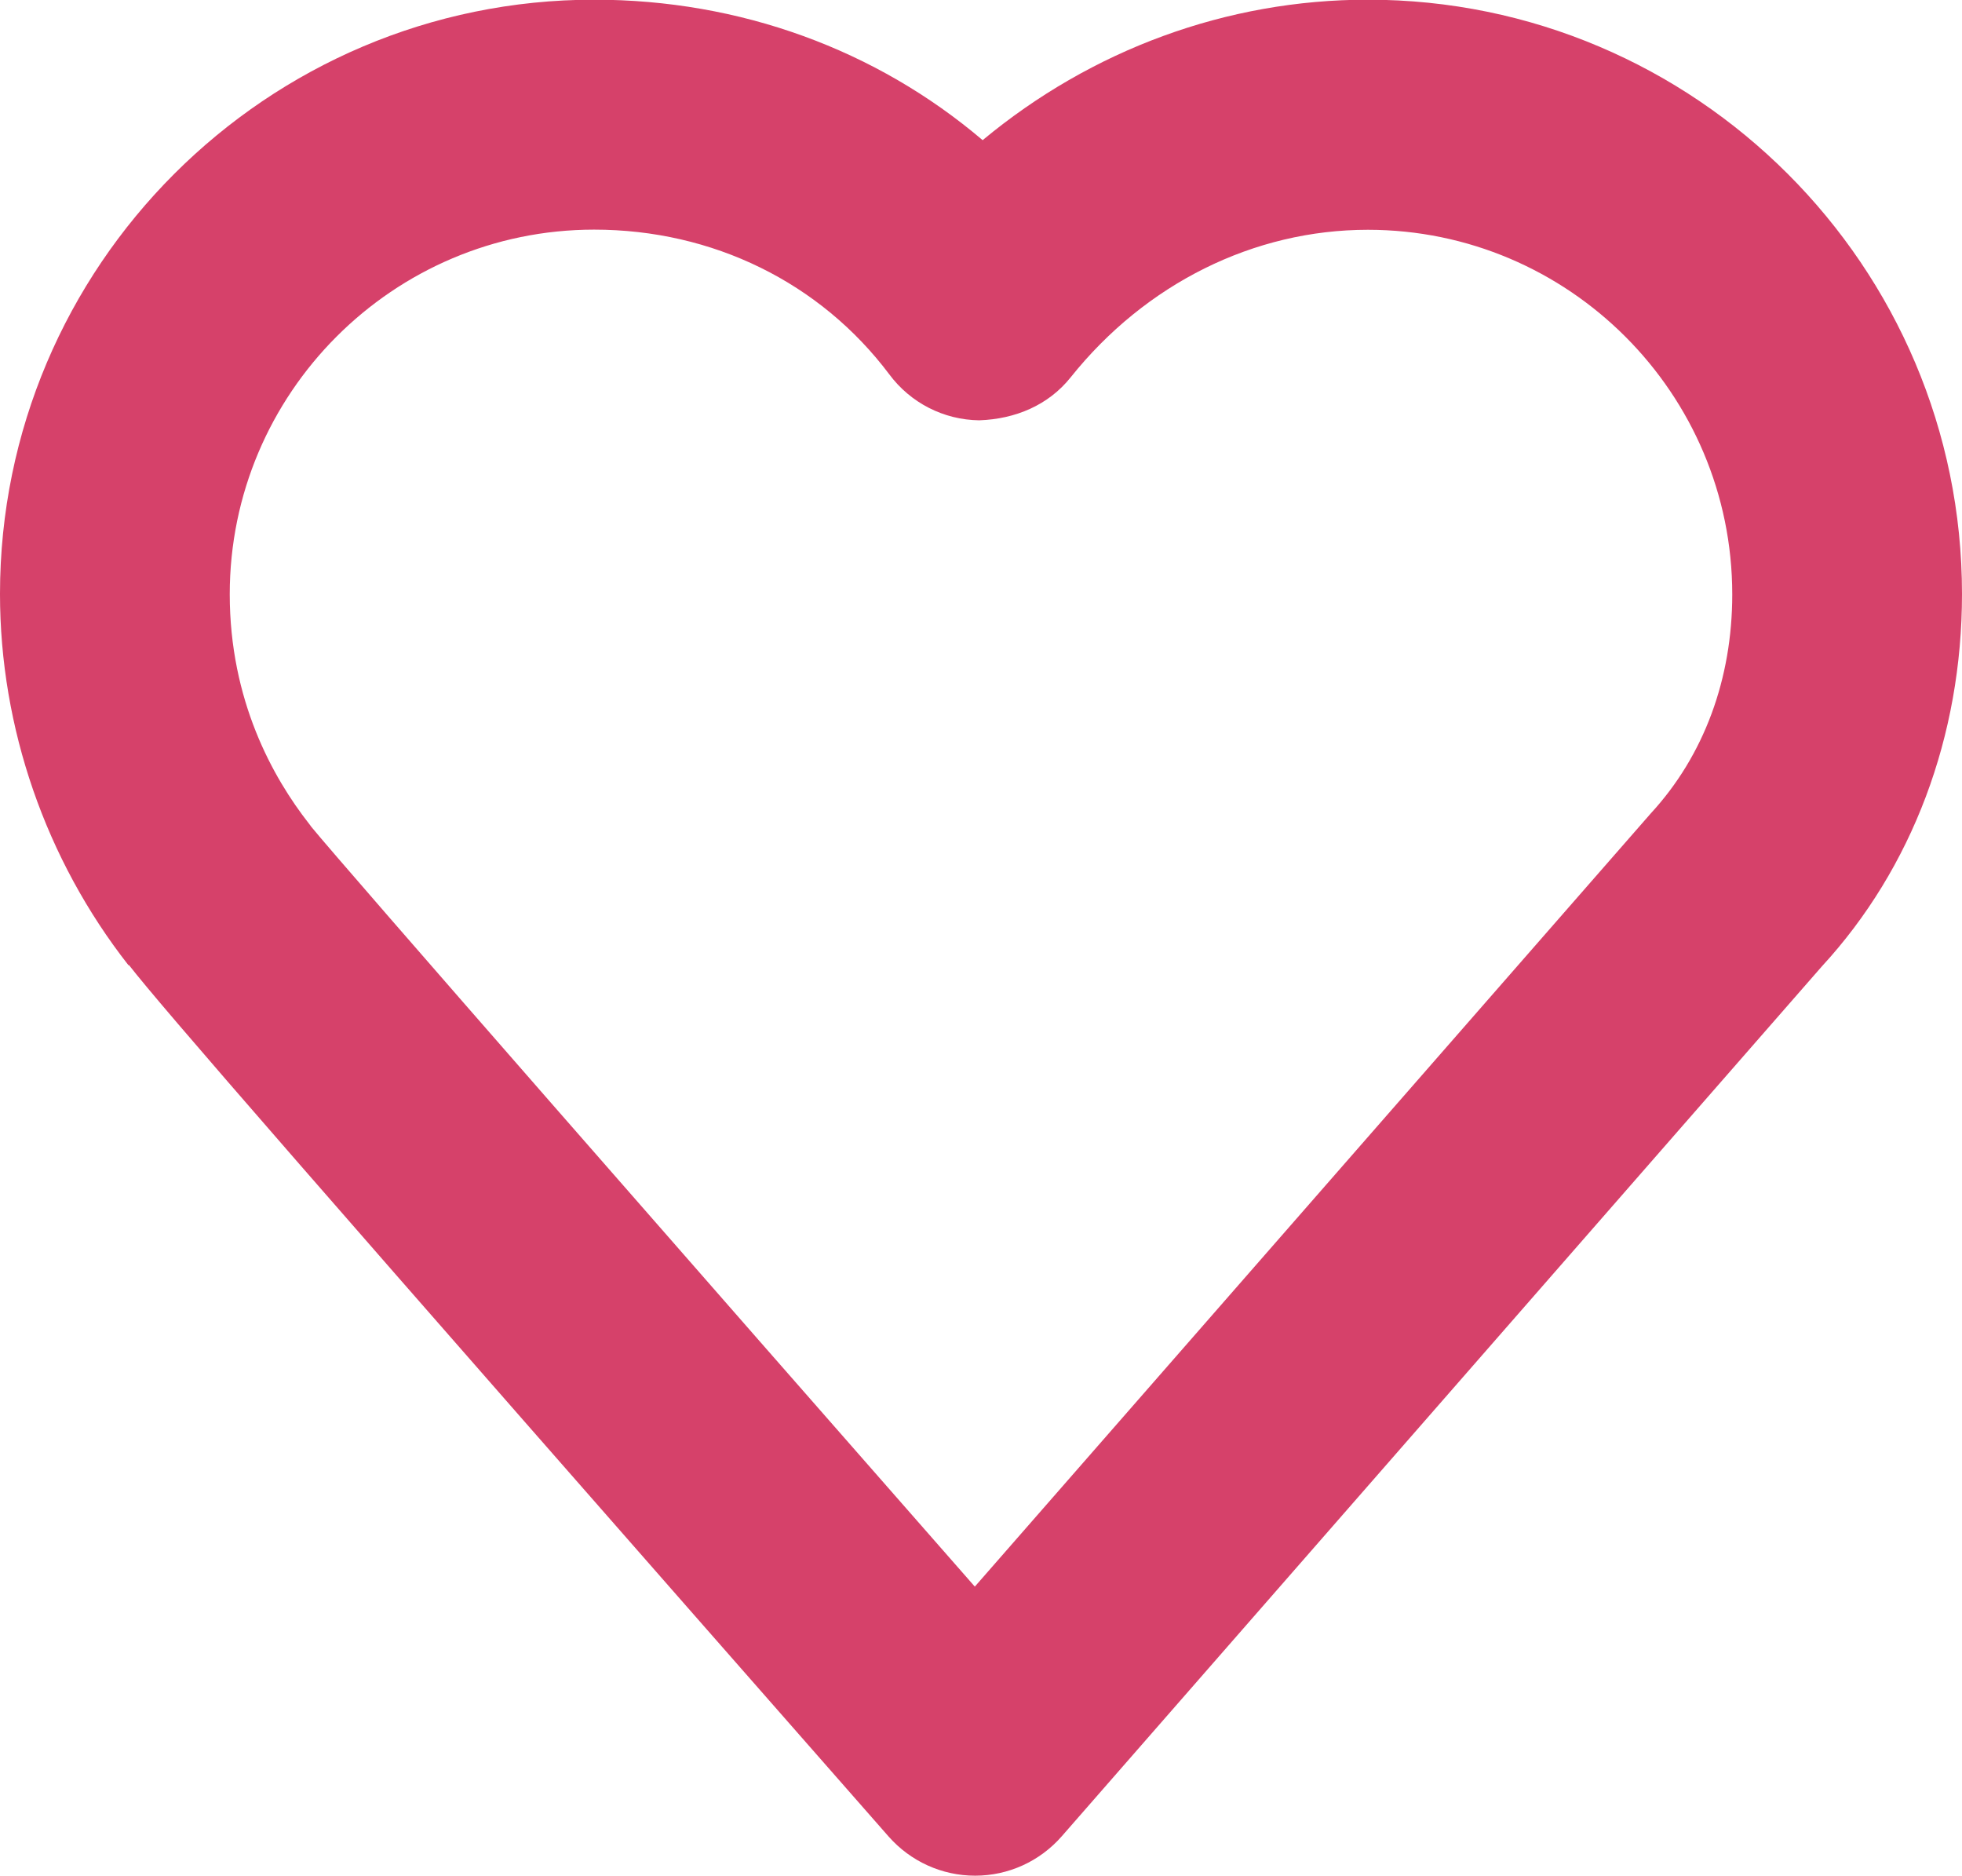
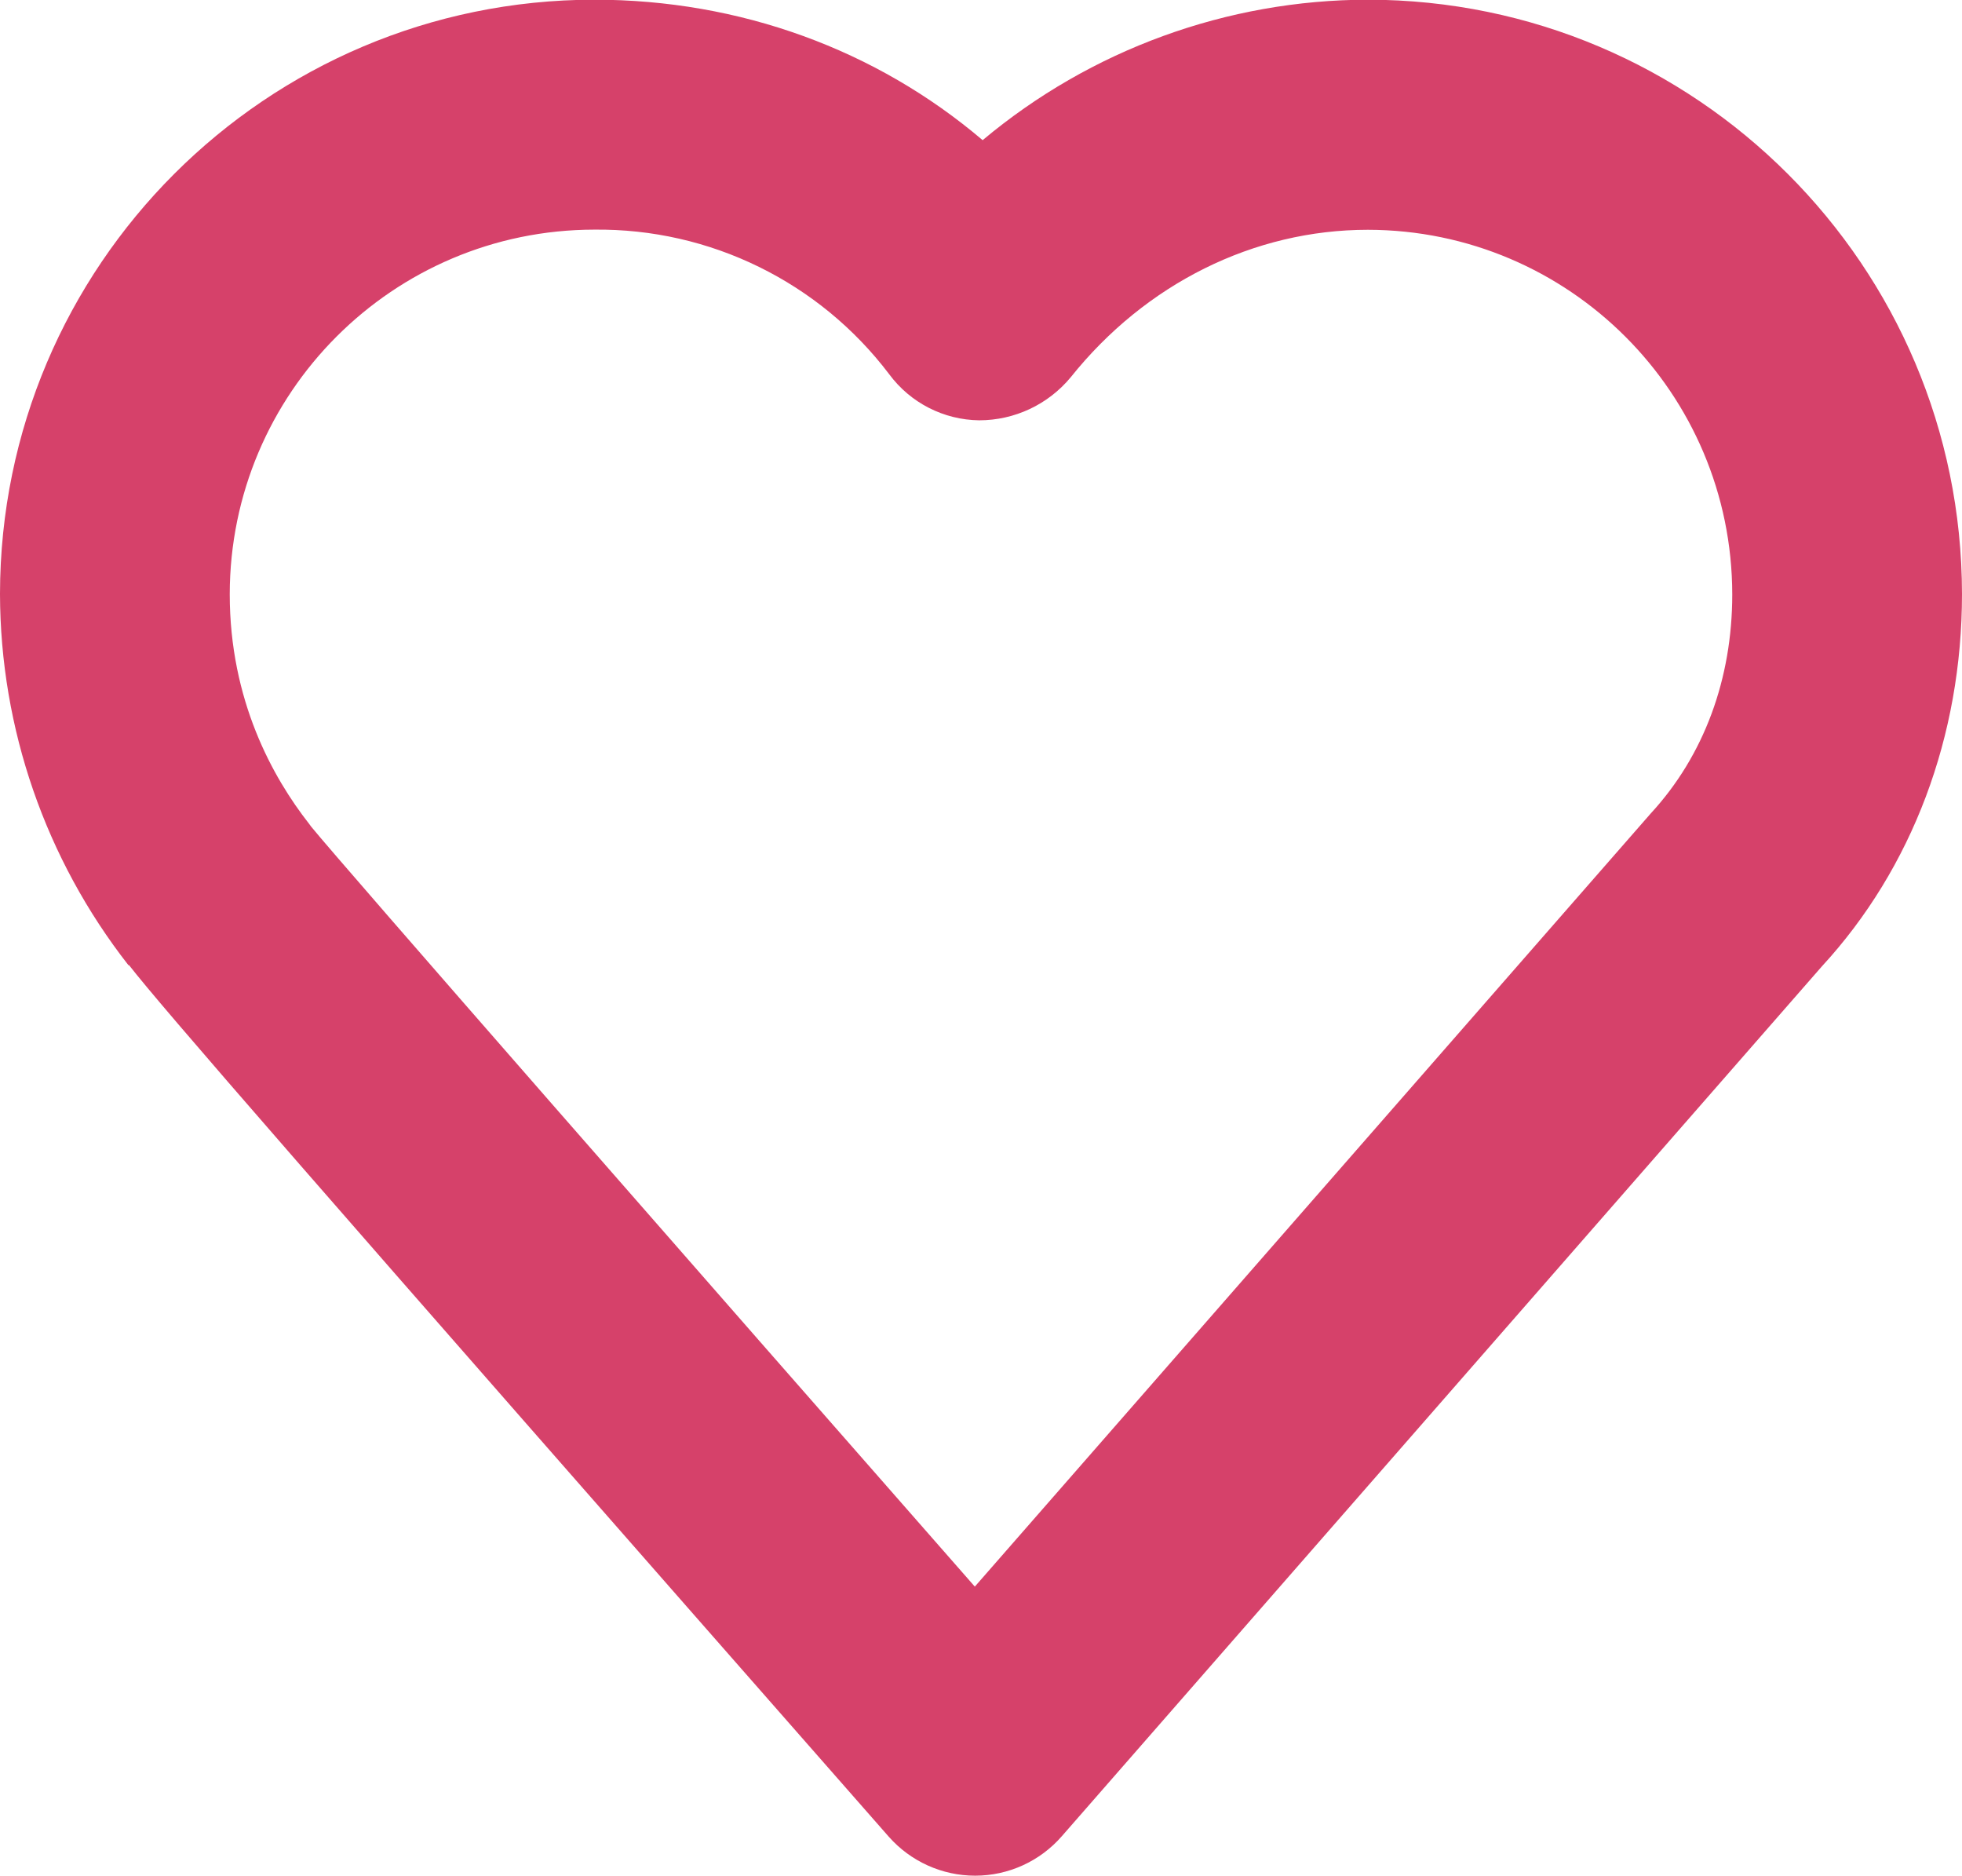
- <svg xmlns="http://www.w3.org/2000/svg" version="1.0" id="Layer_1" x="0px" y="0px" width="12.545px" height="11.99px" viewBox="521.939 473.064 12.545 11.99" enable-background="new 521.939 473.064 12.545 11.99" xml:space="preserve">
-   <g>
-     <path fill="#d6416a" d="M528.174,485.055c-0.212,0-0.412-0.091-0.552-0.249c-3.798-4.324-4.644-5.298-4.858-5.572l-0.004,0.0 c-0.529-0.675-0.821-1.518-0.821-2.373c0-2.095,1.704-3.799,3.799-3.799c0.934,0,1.804,0.32,2.484,0.898 c0.696-0.578,1.56-0.898,2.463-0.898c2.095,0,3.799,1.704,3.799,3.799c0,0.909-0.318,1.754-0.896,2.381l-4.86,5.561 C528.587,484.964,528.386,485.055,528.174,485.055L528.174,485.055z M523.929,478.349c0.208,0.255,2.471,2.839,4.243,4.858 l4.323-4.944c0.34-0.369,0.52-0.86,0.52-1.399c0-1.285-1.045-2.331-2.33-2.331c-0.729,0-1.421,0.344-1.9,0.943 c-0.142,0.178-0.353,0.267-0.585,0.275c-0.227-0.003-0.439-0.111-0.575-0.294c-0.441-0.587-1.129-0.925-1.887-0.925 c-1.285,0-2.33,1.046-2.33,2.331c0,0.678,0.275,1.171,0.507,1.467C523.919,478.336,523.925,478.342,523.929,478.349z" />
-   </g>
+ <svg xmlns="http://www.w3.org/2000/svg" version="1.0" width="12.545" height="11.99" viewBox="521.939 473.064 12.545 11.99">
+   <path fill="#d6416a" d="M528.174 485.055a.737.737 0 0 1-.552-.249c-3.798-4.324-4.644-5.298-4.858-5.572h-.004a3.866 3.866 0 0 1-.821-2.373 3.803 3.803 0 0 1 3.799-3.799c.934 0 1.804.32 2.484.898a3.847 3.847 0 0 1 2.463-.898 3.803 3.803 0 0 1 3.799 3.799c0 .909-.318 1.754-.896 2.381l-4.86 5.561a.735.735 0 0 1-.554.252zm-4.245-6.706c.208.255 2.471 2.839 4.243 4.858l4.323-4.944c.34-.369.52-.86.52-1.399a2.333 2.333 0 0 0-2.33-2.331c-.729 0-1.421.344-1.9.943a.76.76 0 0 1-.585.275.727.727 0 0 1-.575-.294 2.333 2.333 0 0 0-1.887-.925 2.333 2.333 0 0 0-2.33 2.331c0 .678.275 1.171.507 1.467l.014.019z" />
</svg>
